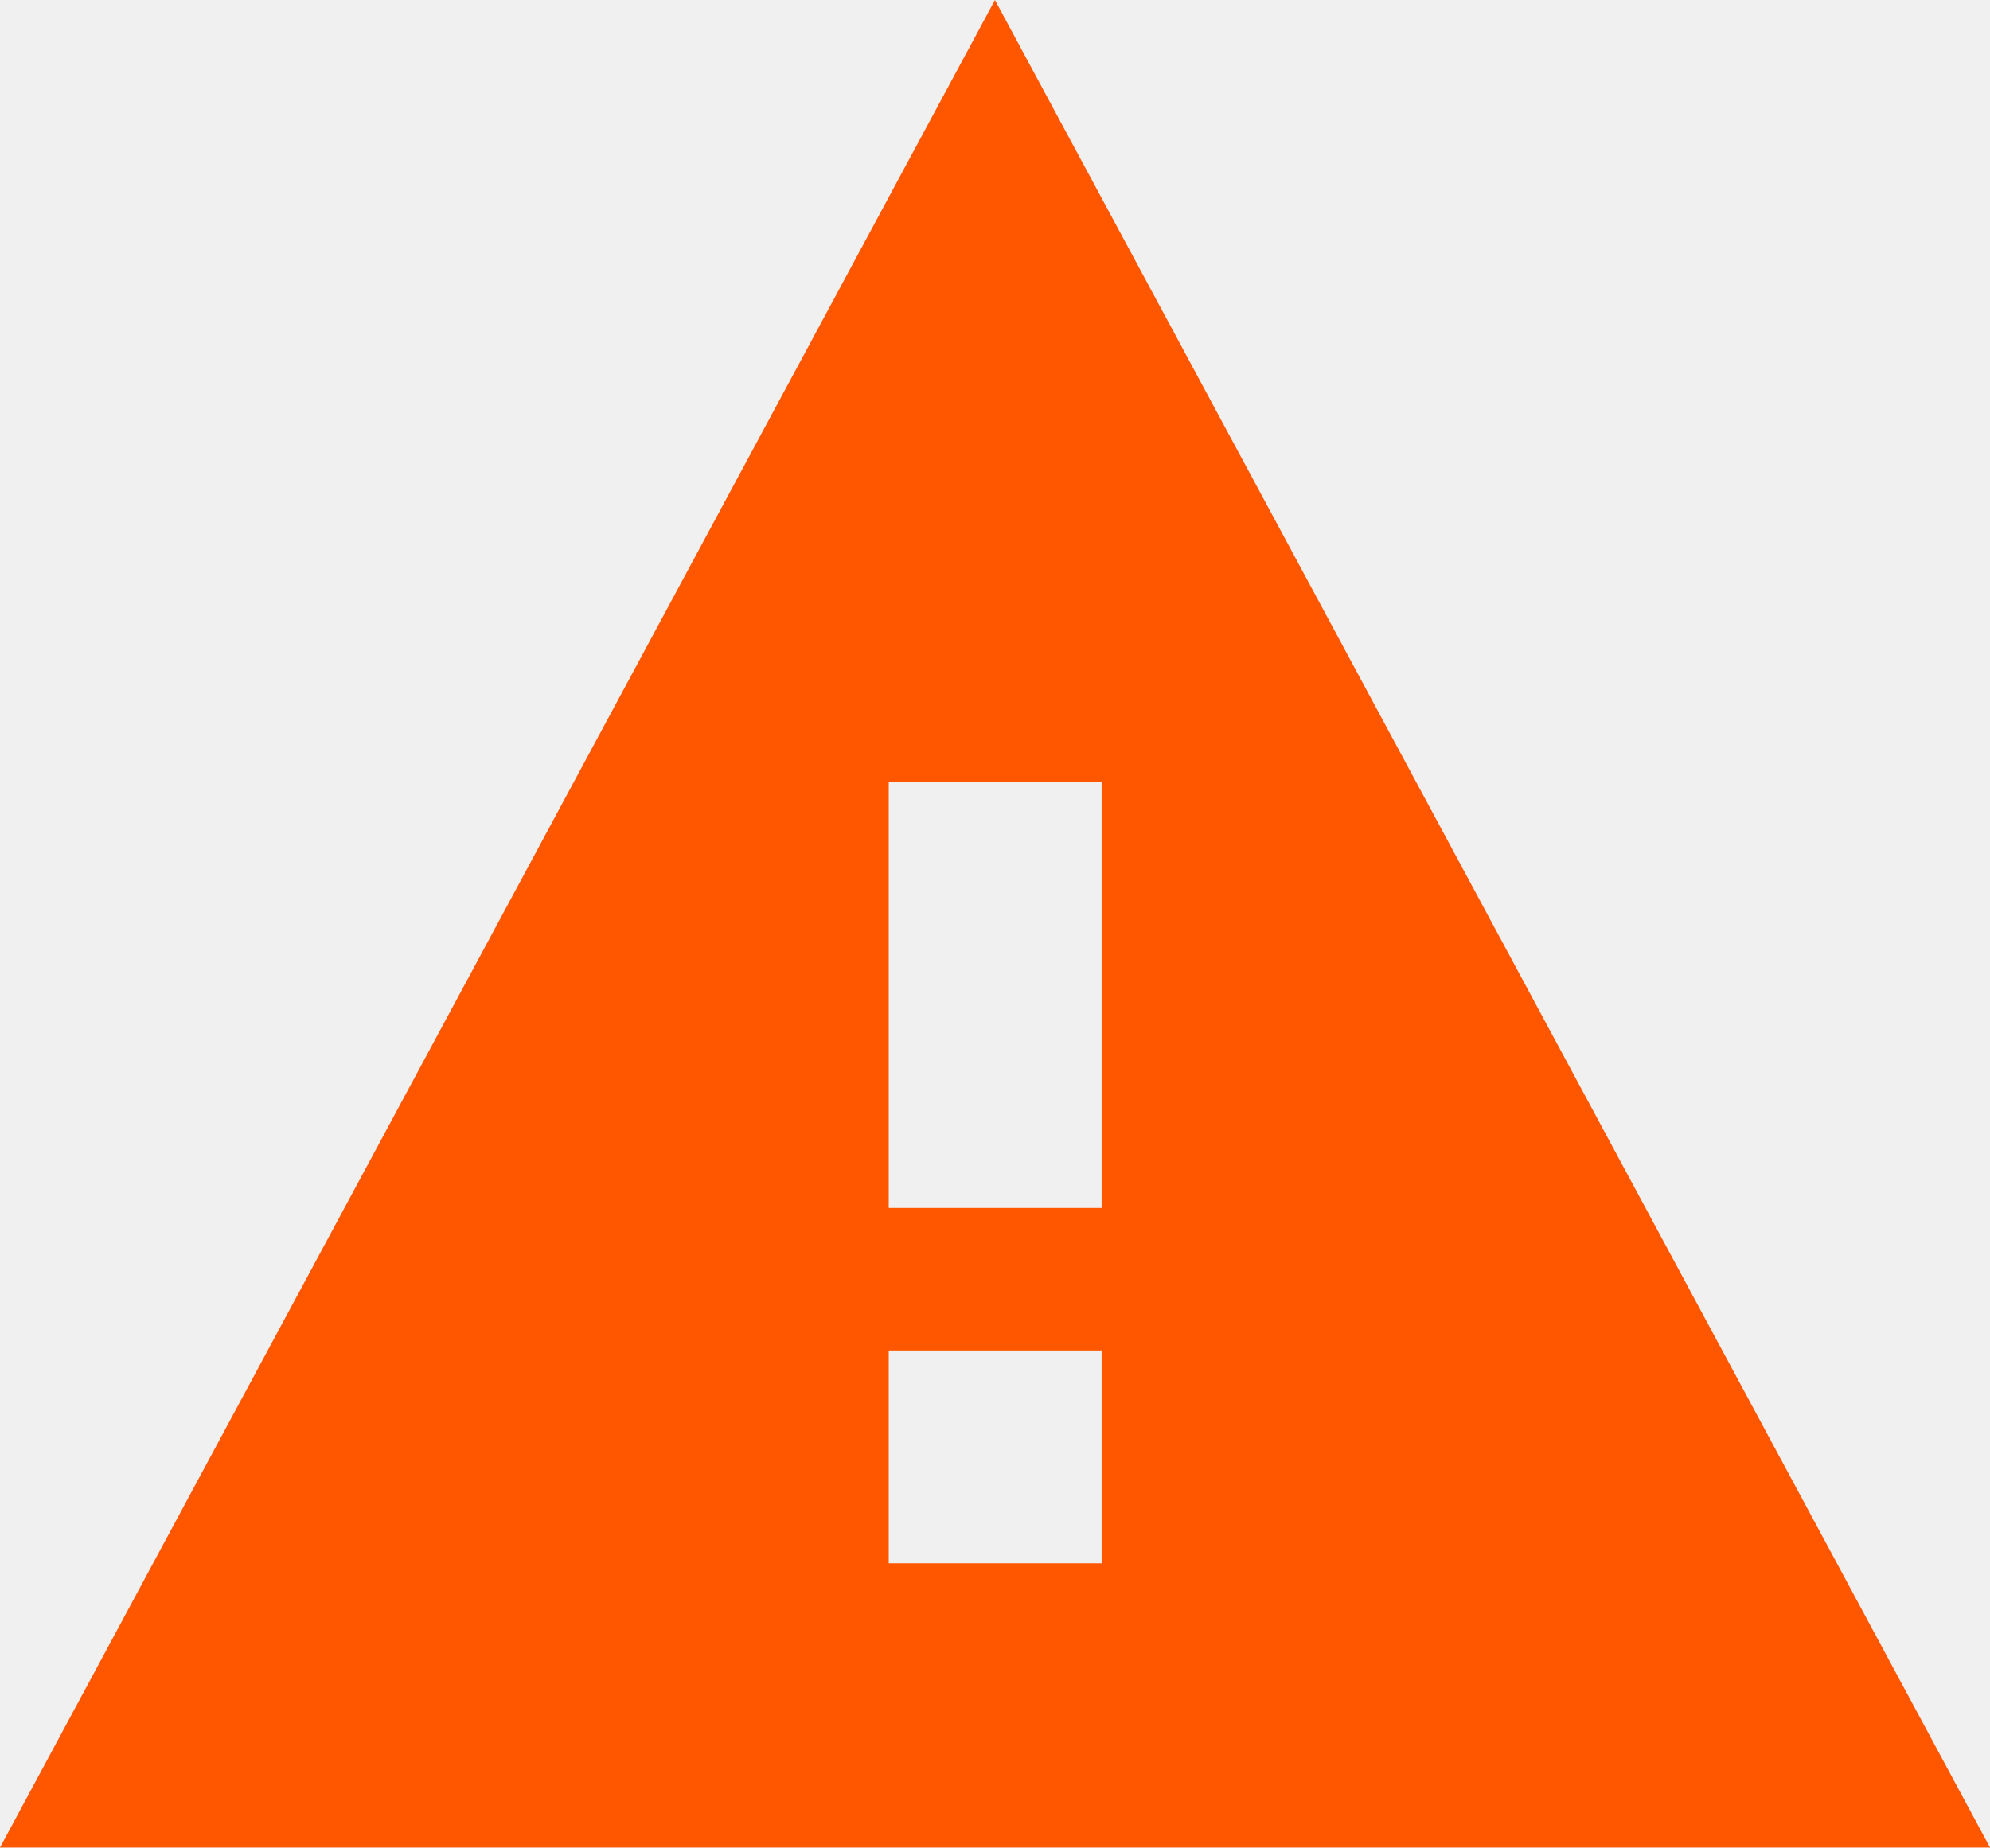
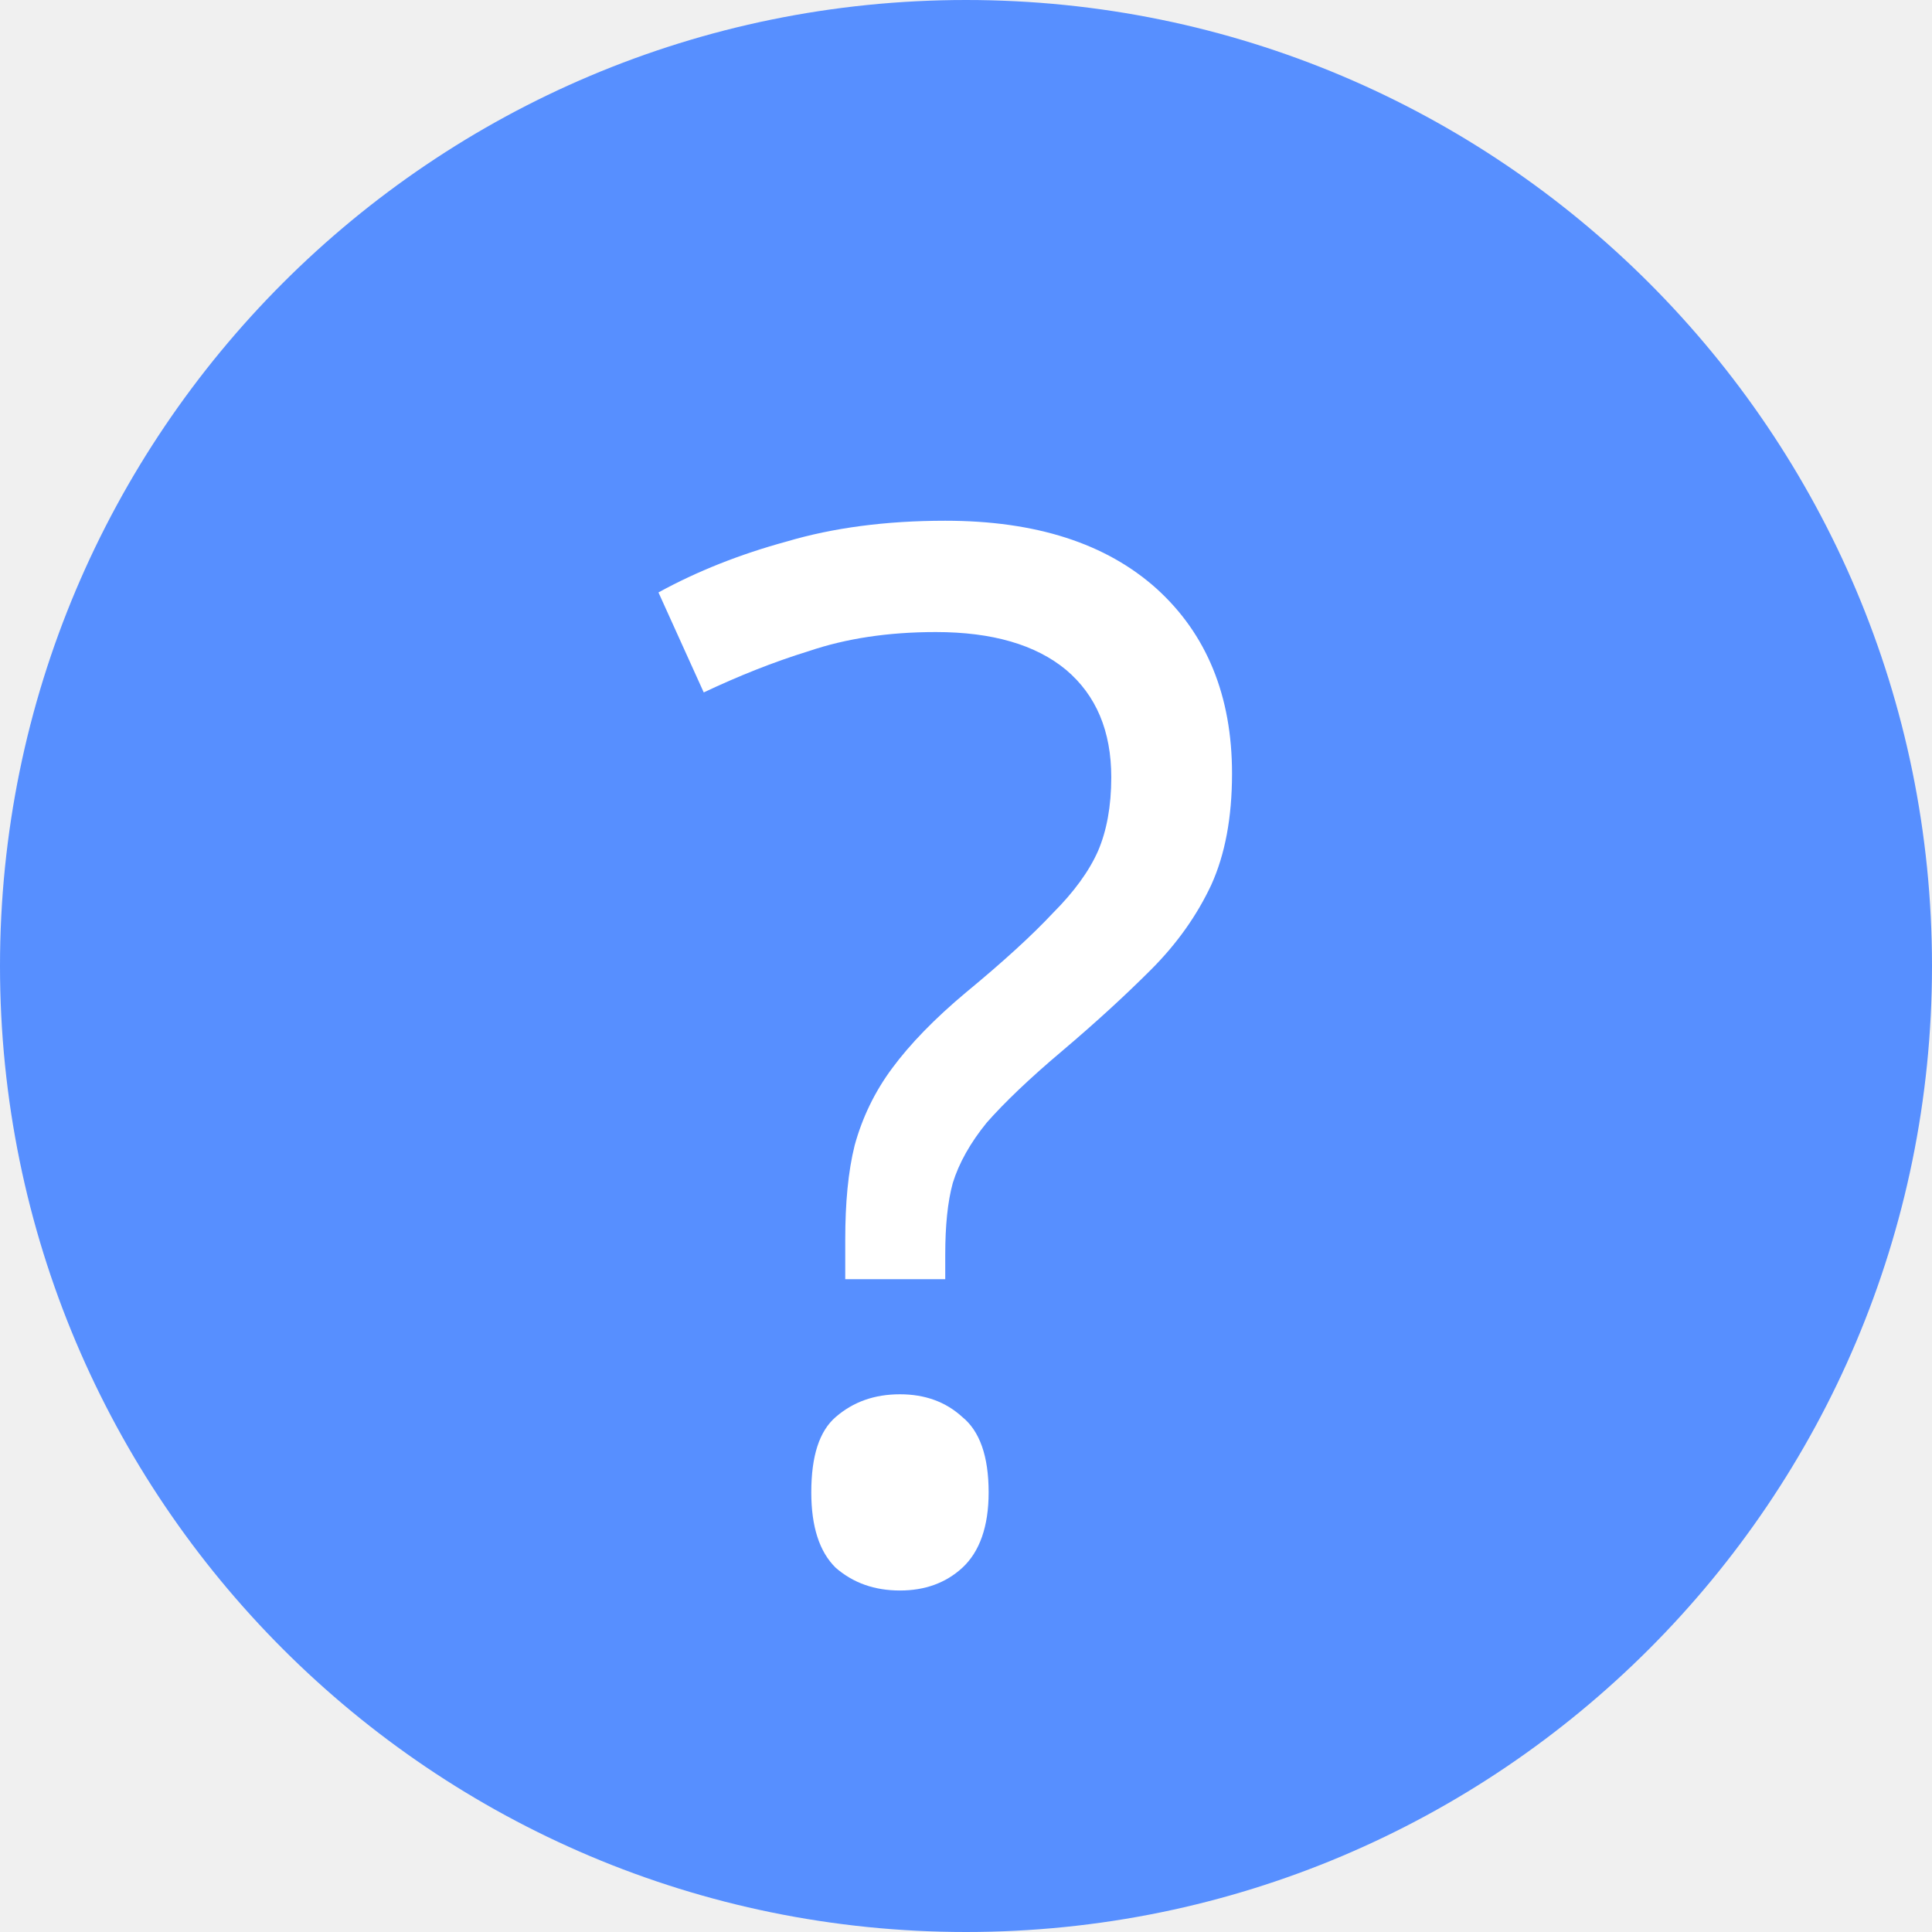
- <svg xmlns="http://www.w3.org/2000/svg" width="17.761" height="16.492" viewBox="0 0 17.761 16.492">
-   <path id="Icon_ionic-md-warning" data-name="Icon ionic-md-warning" d="M2.25,19.867H20.011L11.13,3.375Zm9.832-2.537h-1.9v-1.9h1.9Zm0-3.172h-1.9V10.353h1.9Z" transform="translate(-2.25 -3.375)" fill="#ff5700" />
+ <svg xmlns="http://www.w3.org/2000/svg" width="16" height="16" viewBox="0 0 16 16">
+   <g id="그룹_305" data-name="그룹 305" transform="translate(-159 2734)">
+     <circle id="타원_87" data-name="타원 87" cx="8" cy="8" r="8" transform="translate(159 -2734)" fill="#578fff" />
+     <text id="_" data-name="?" transform="translate(167 -2721)" fill="#fff" font-size="12" font-family="SegoeUI, Segoe UI">
+       <tspan x="-2.689" y="0">?</tspan>
+     </text>
+   </g>
</svg>
